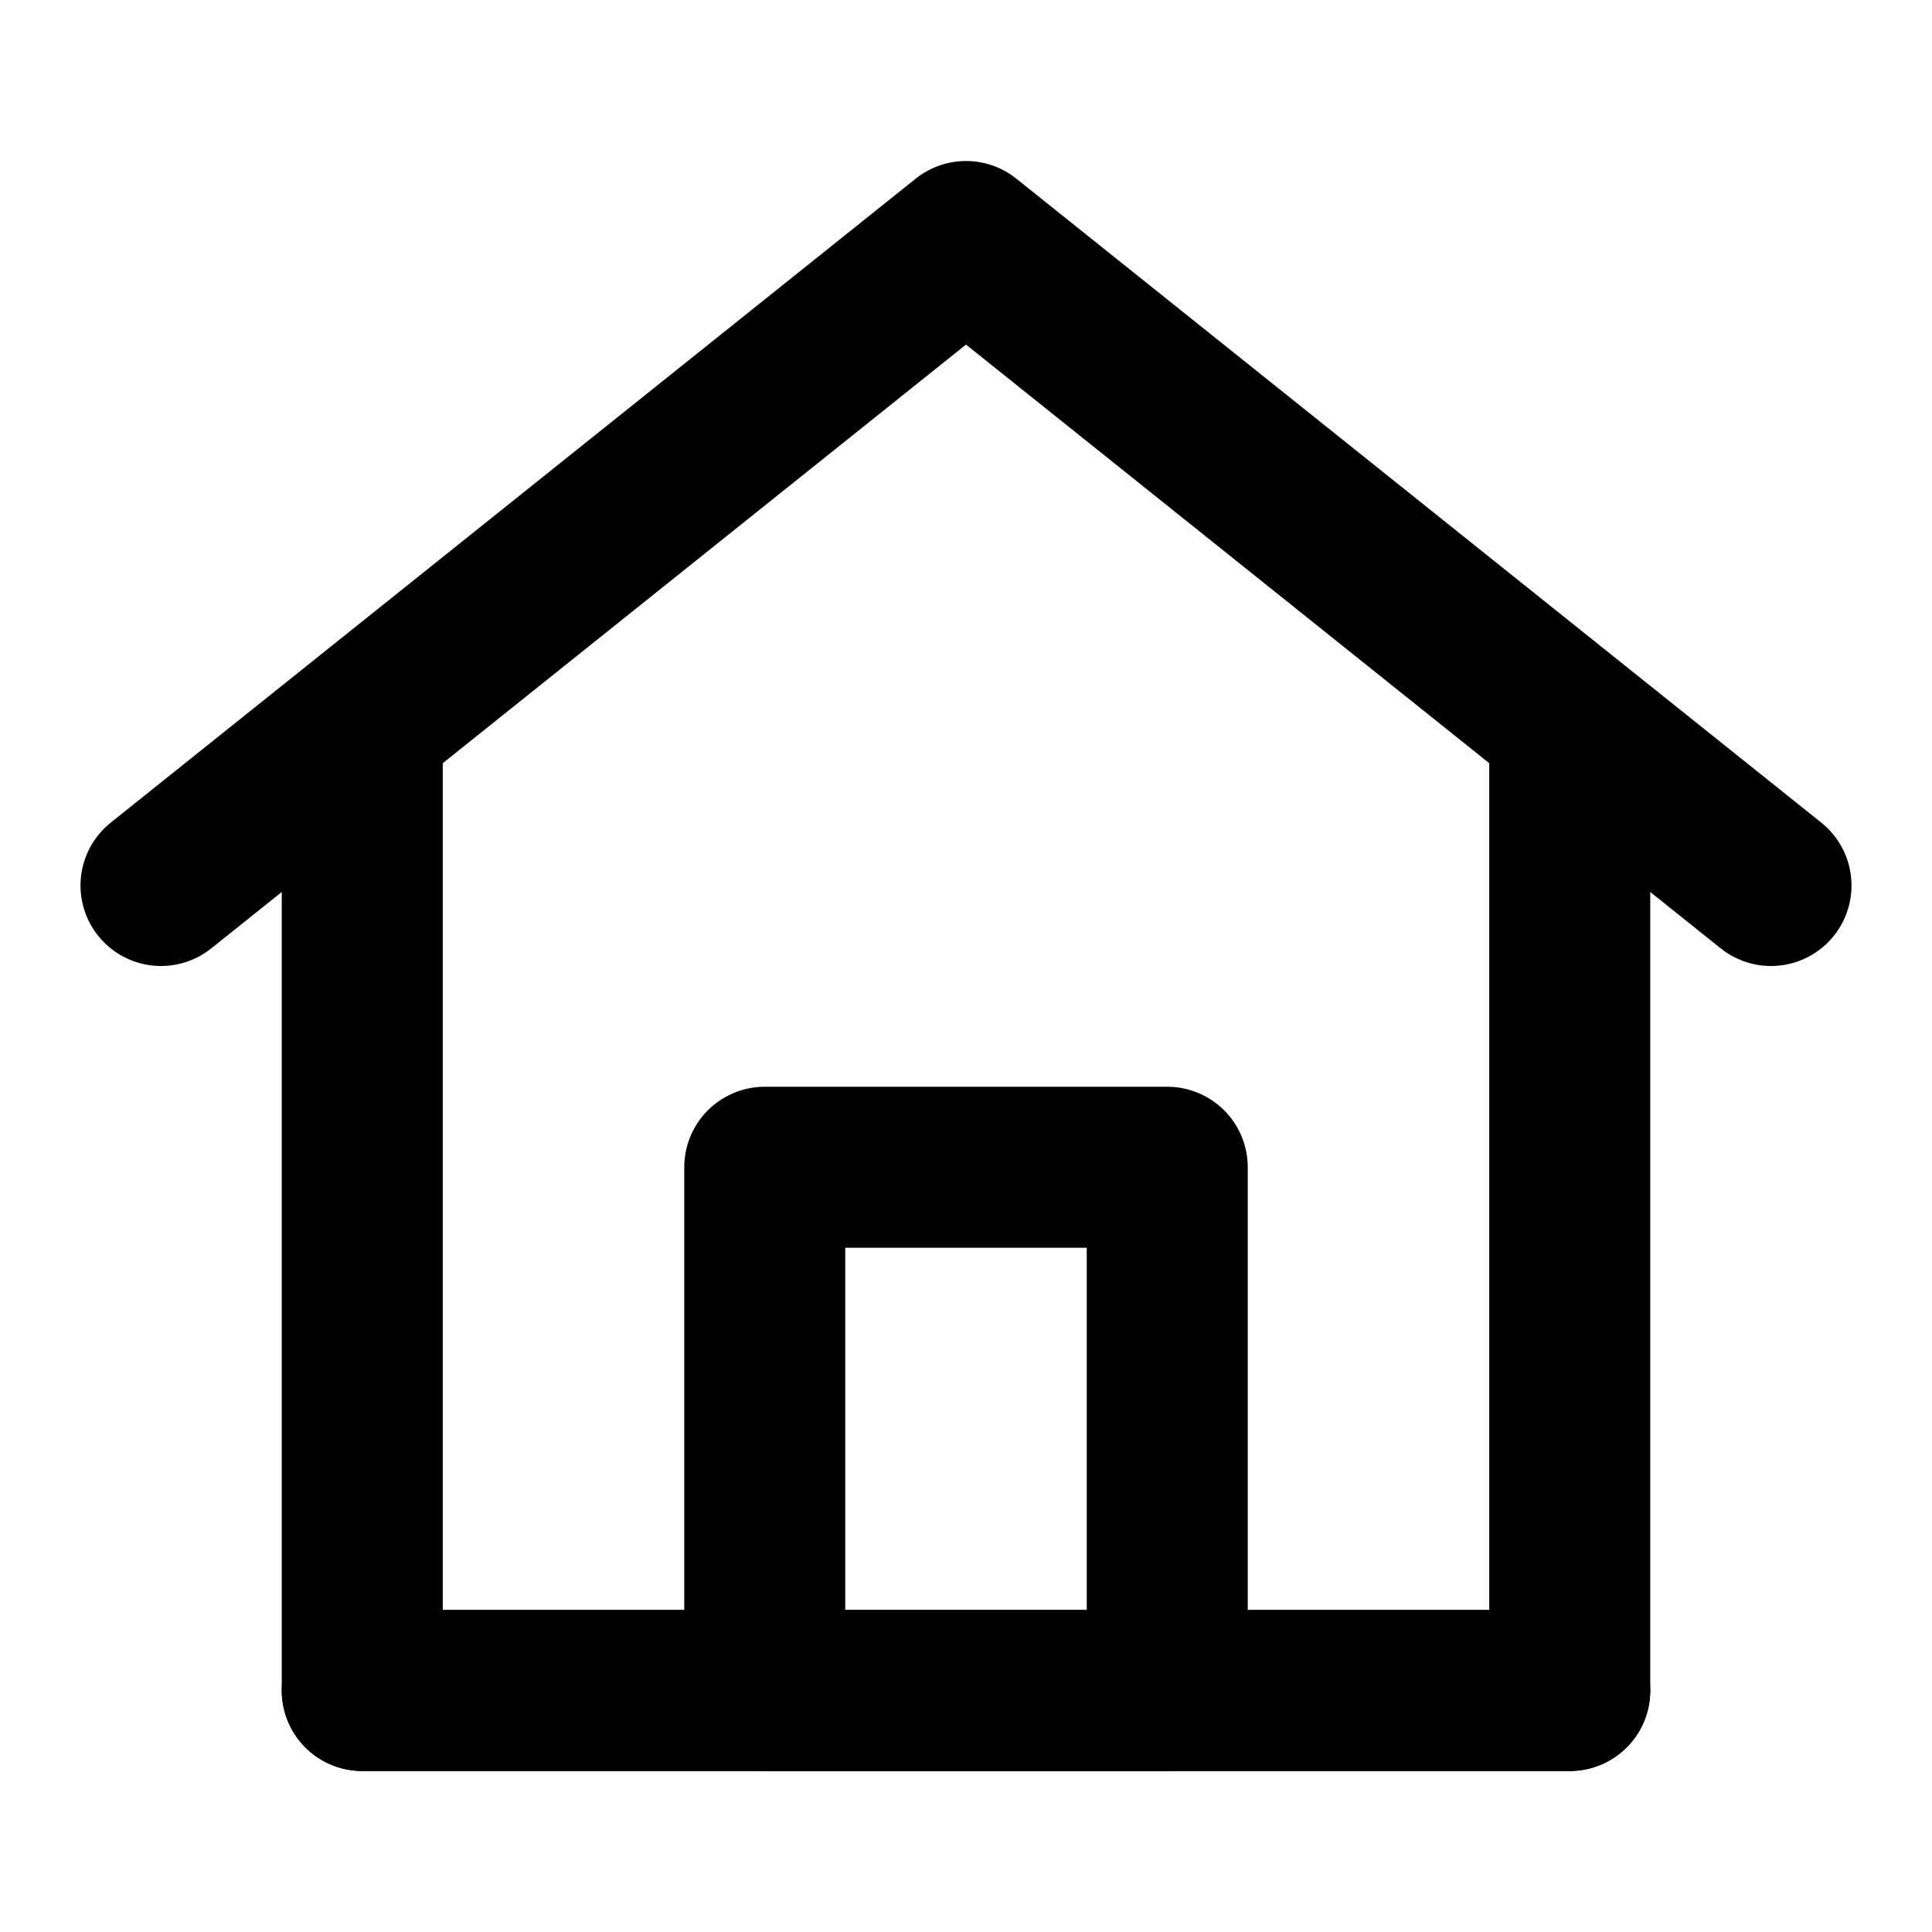
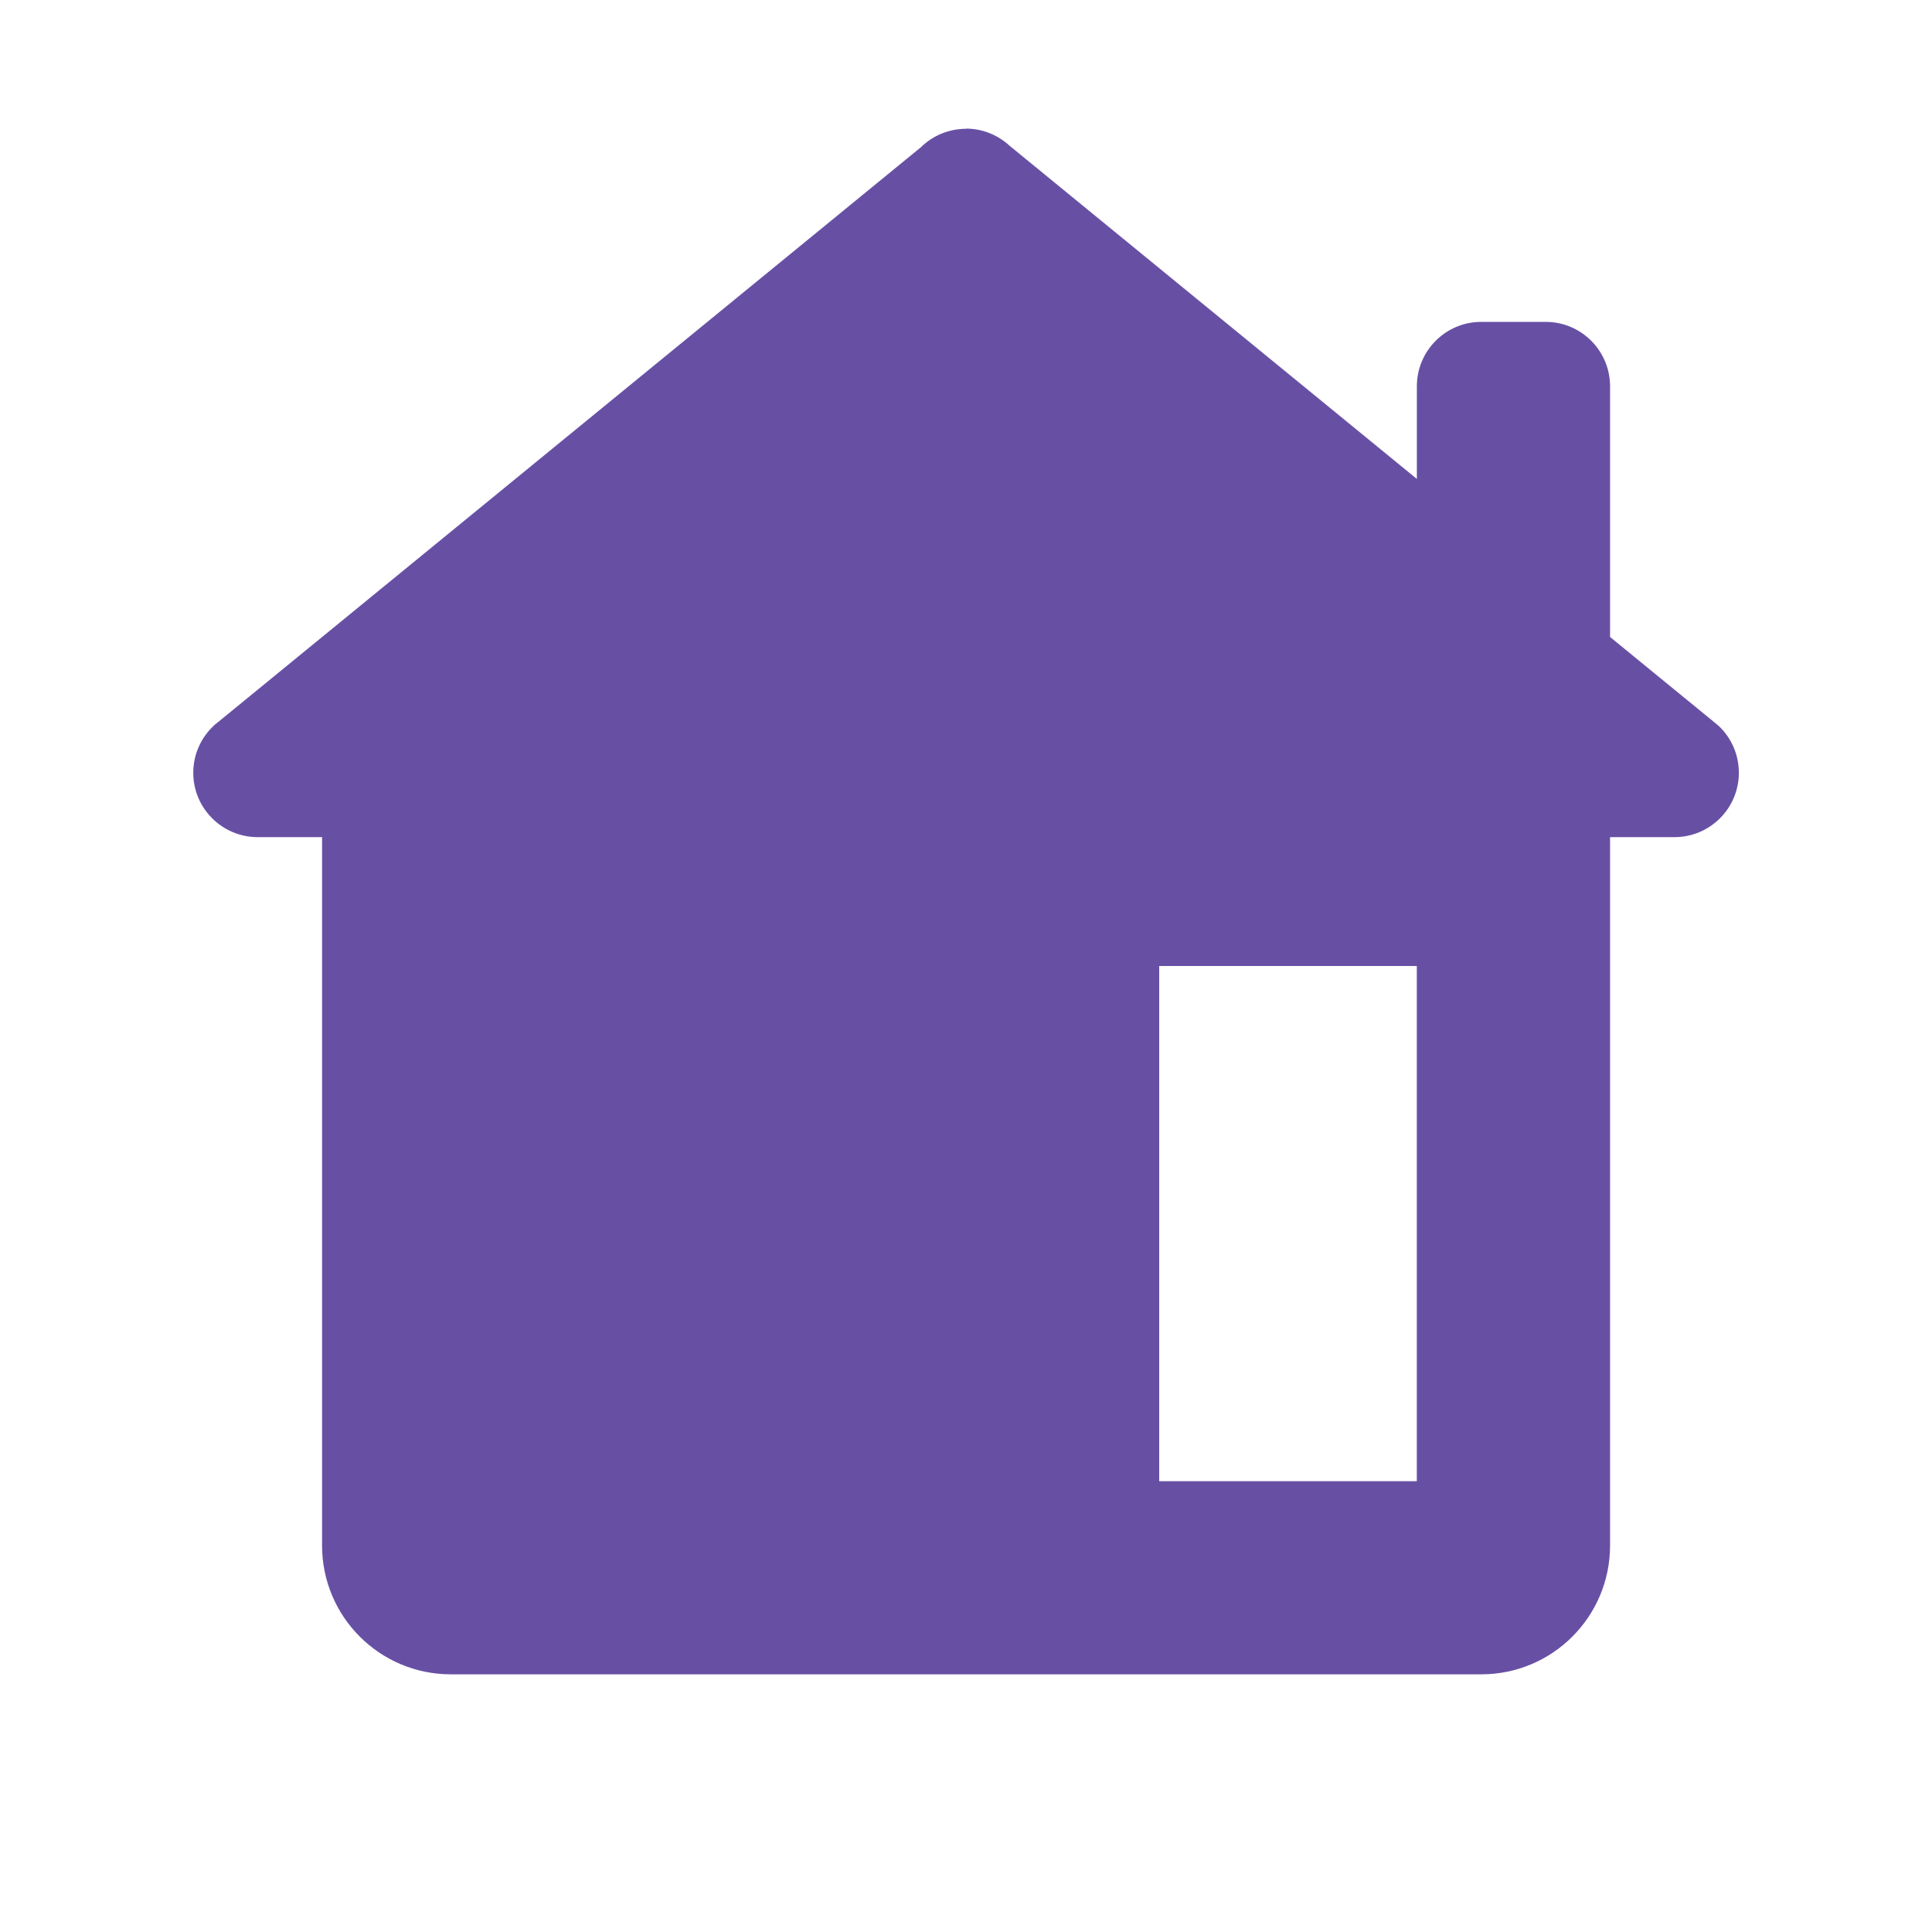
- <svg xmlns="http://www.w3.org/2000/svg" width="24" height="24" viewBox="0 0 24 24" fill="none">
-   <path d="M4.5 21V9L2 11L12 3L22 11L19.5 9V21H4.5Z" stroke="black" stroke-width="2" stroke-linecap="round" stroke-linejoin="round" />
-   <path d="M9.5 14.5V21H14.5V14.5H9.5Z" stroke="black" stroke-width="2" stroke-linejoin="round" />
-   <path d="M4.5 21H19.5" stroke="black" stroke-width="2" stroke-linecap="round" />
+ <svg xmlns="http://www.w3.org/2000/svg" viewBox="0,0,256,256" width="90px" height="90px" fill-rule="nonzero">
+   <g fill="#6750a4" fill-rule="nonzero" stroke="none" stroke-width="1" stroke-linecap="butt" stroke-linejoin="miter" stroke-miterlimit="10" stroke-dasharray="" stroke-dashoffset="0" font-family="none" font-weight="none" font-size="none" text-anchor="none" style="mix-blend-mode: normal">
+     <g transform="scale(8.53333,8.53333)">
+       <path d="M15,2c-0.261,0 -0.512,0.102 -0.699,0.285l-10.908,8.922c-0.013,0.009 -0.025,0.019 -0.037,0.029l-0.037,0.031v0.002c-0.203,0.189 -0.318,0.453 -0.318,0.73c0,0.552 0.448,1 1,1h1v11c0,1.105 0.895,2 2,2h16c1.105,0 2,-0.895 2,-2v-11h1c0.552,0 1,-0.448 1,-1c0,-0.278 -0.115,-0.543 -0.318,-0.732l-0.016,-0.012c-0.022,-0.02 -0.045,-0.039 -0.068,-0.057l-1.598,-1.307v-3.893c0,-0.552 -0.448,-1 -1,-1h-1c-0.552,0 -1,0.448 -1,1v1.439l-6.322,-5.172c-0.184,-0.171 -0.426,-0.267 -0.678,-0.268zM18,15h4v8h-4z" />
+     </g>
+   </g>
</svg>
